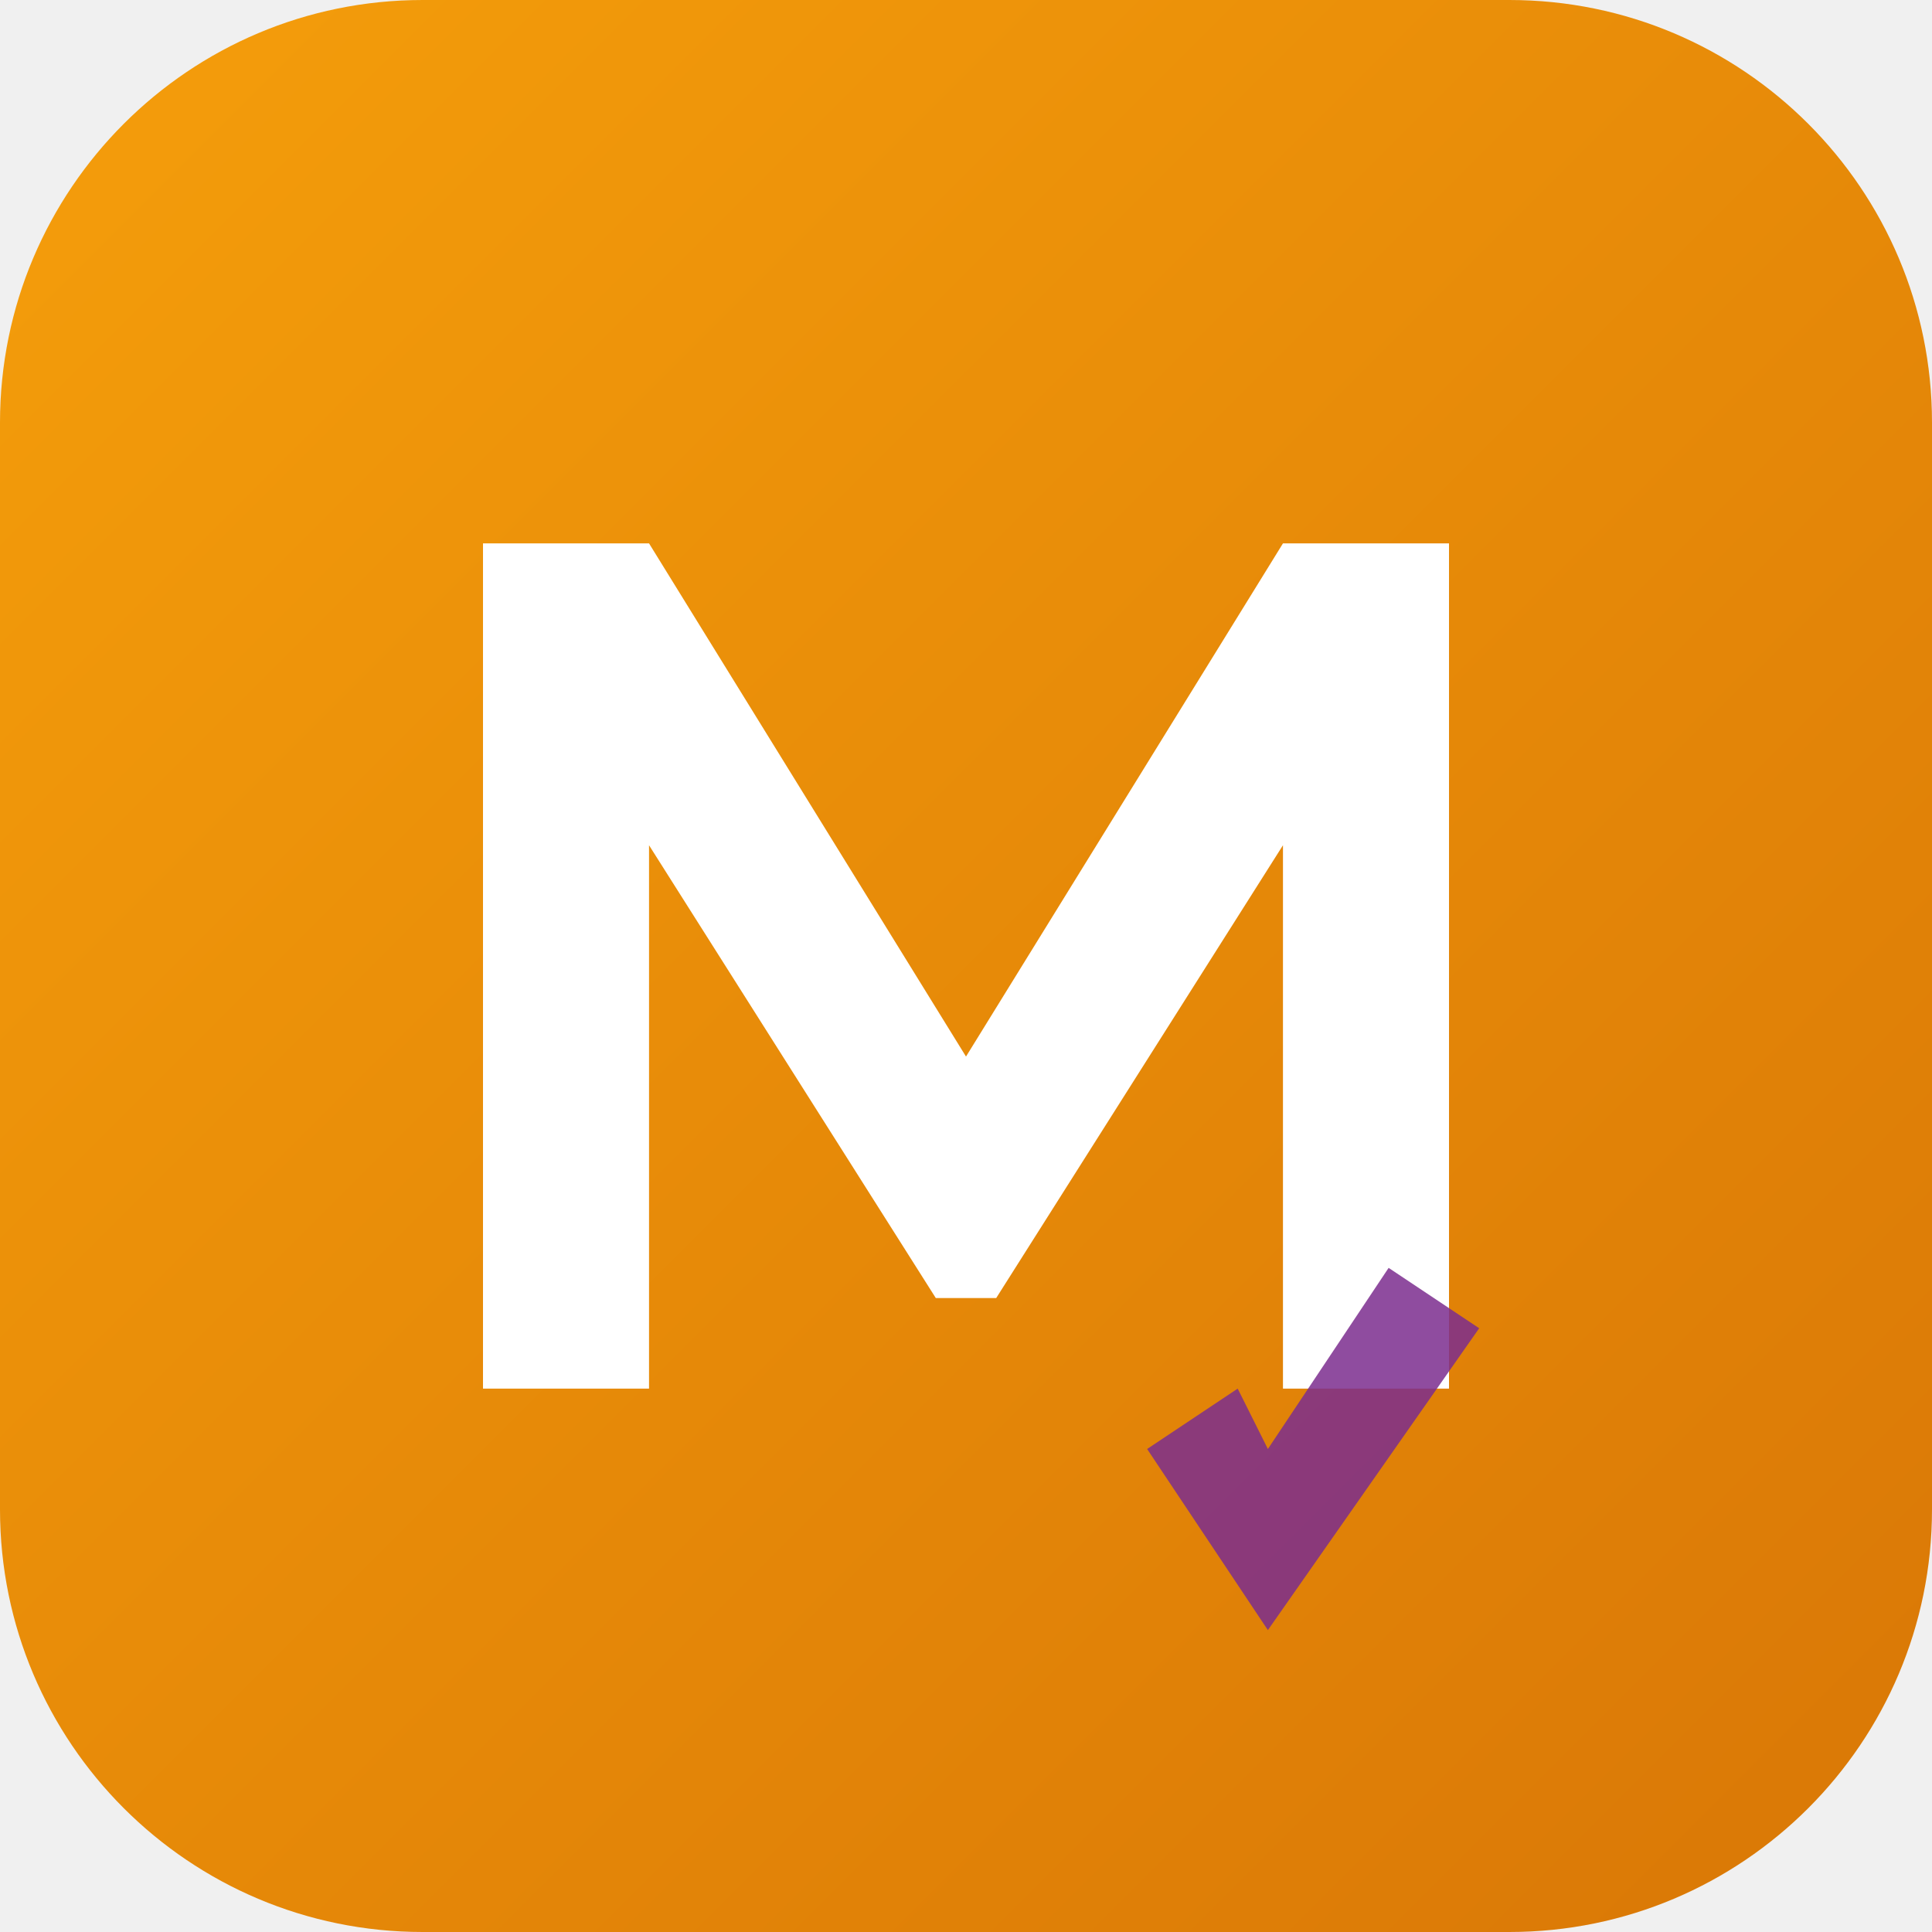
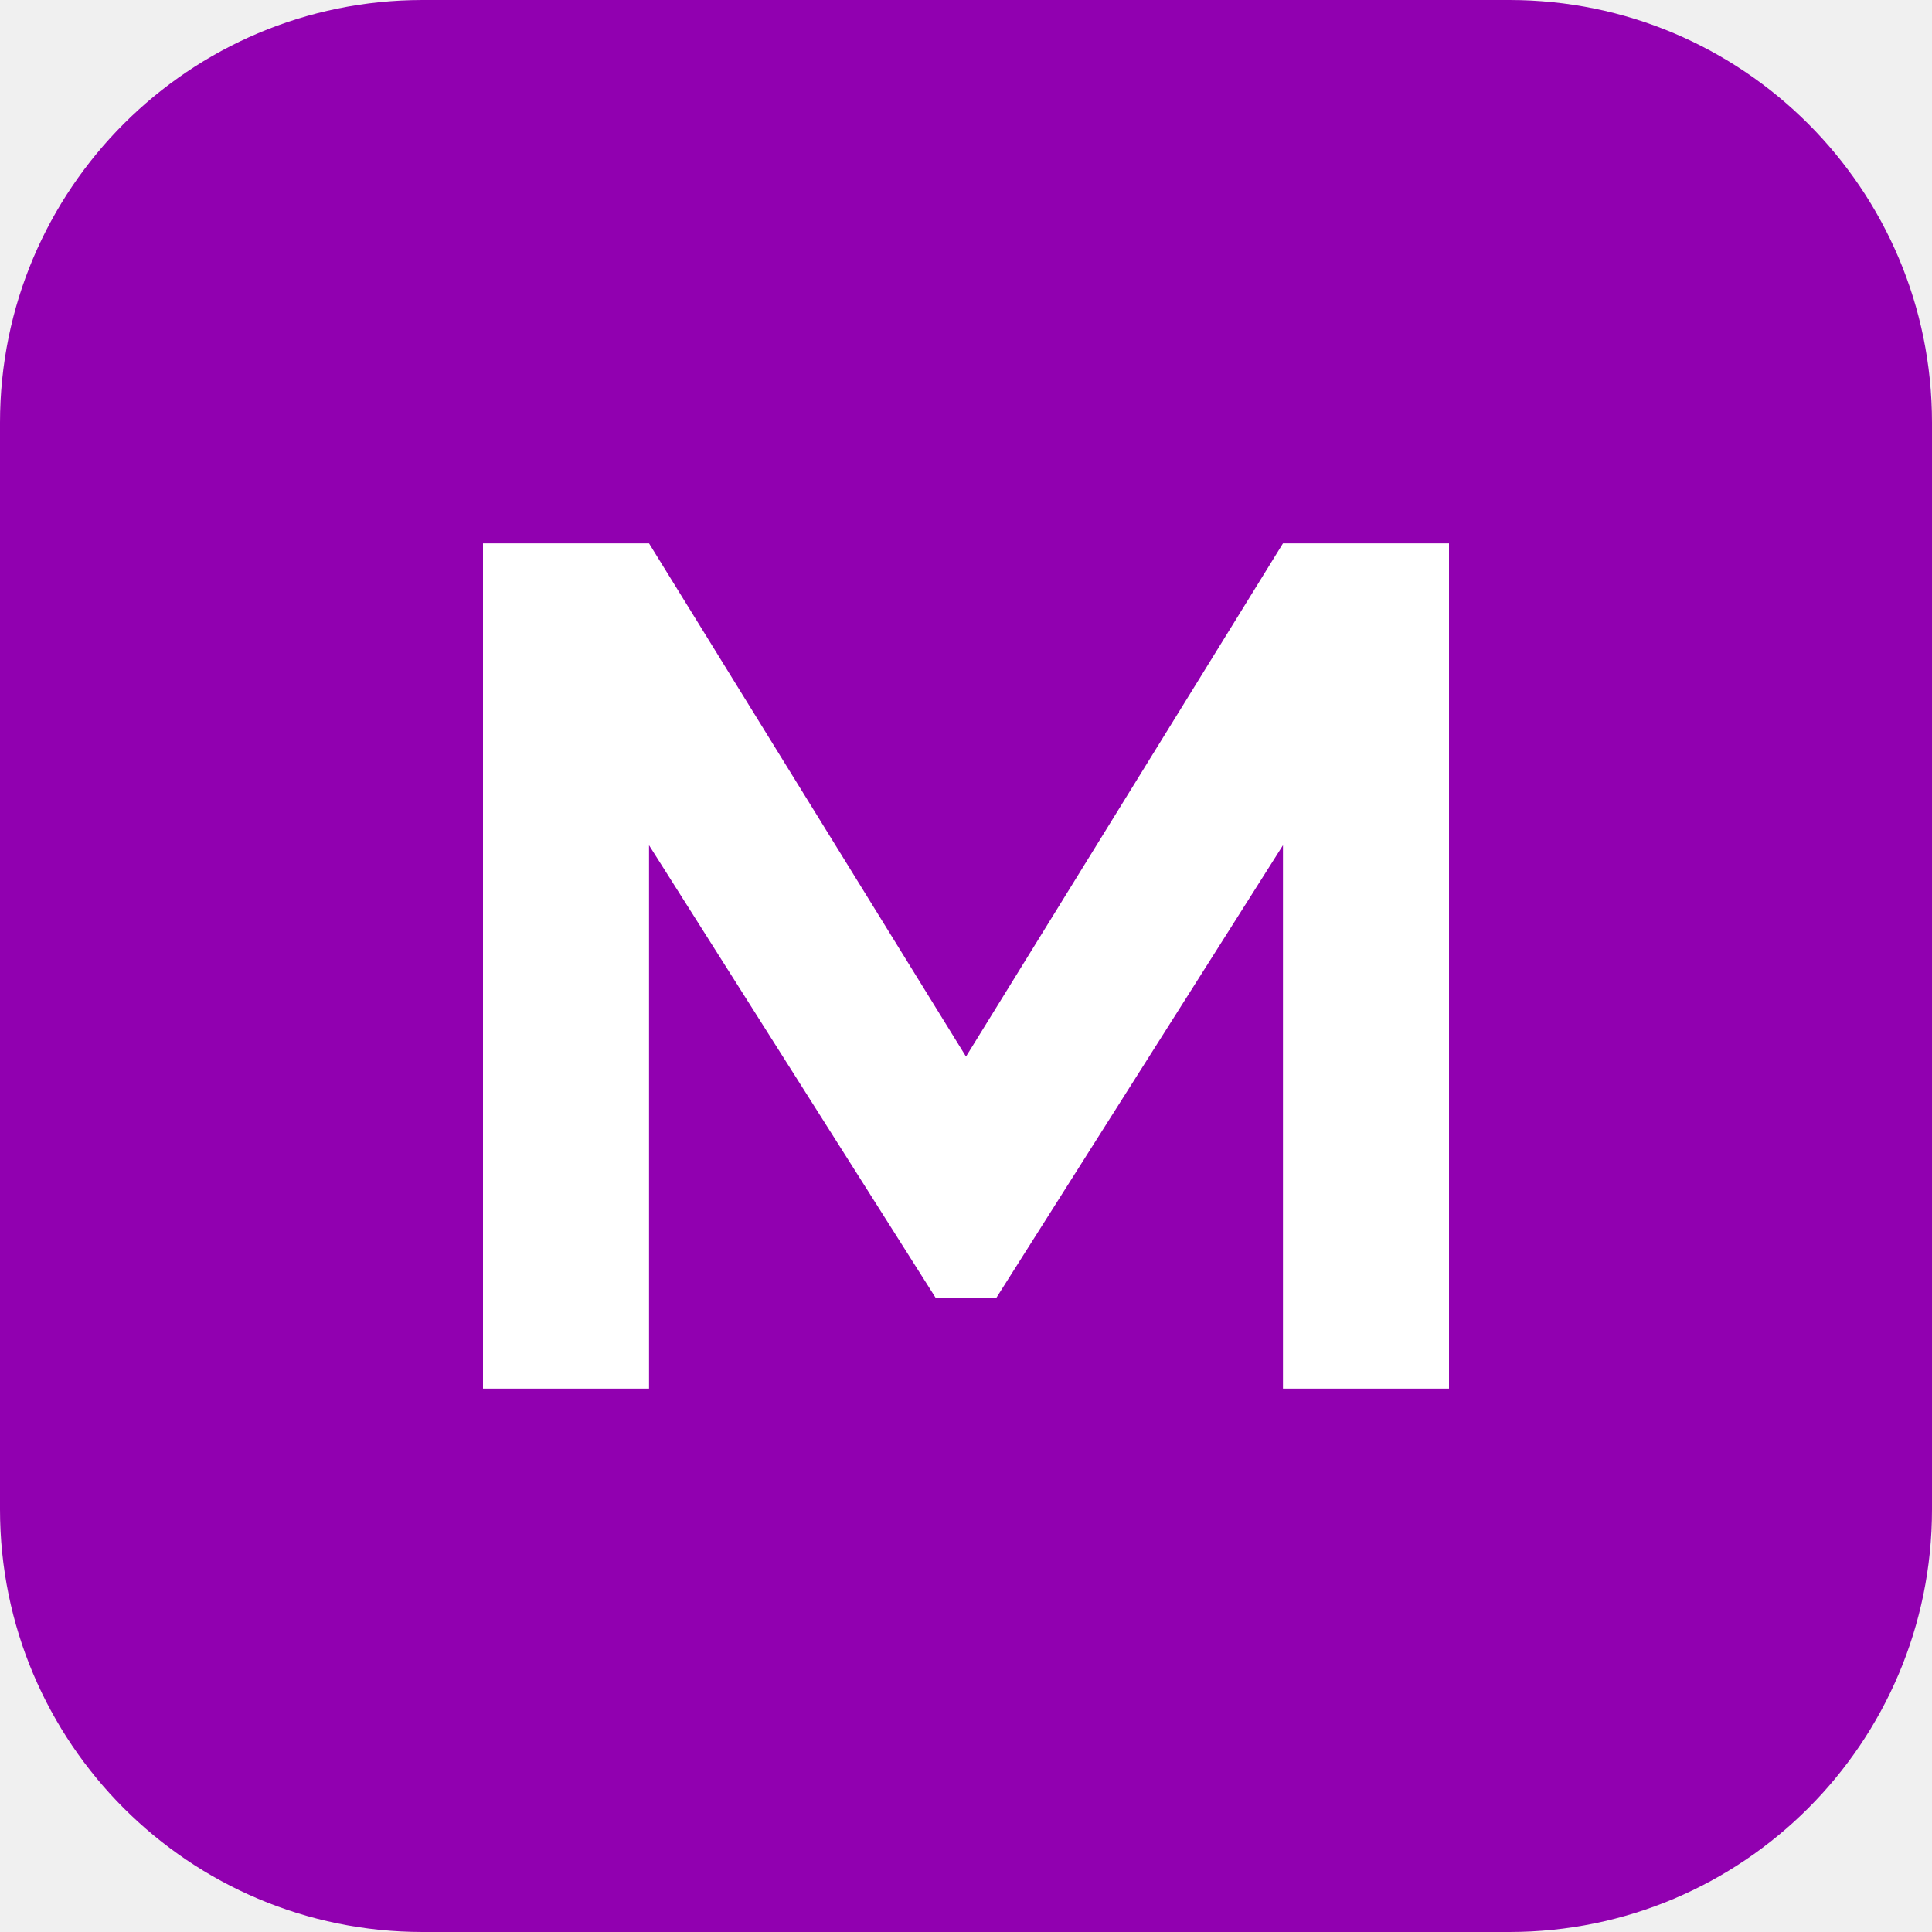
<svg xmlns="http://www.w3.org/2000/svg" viewBox="0 0 64 64" fill="none">
-   <defs>
-     <linearGradient id="bg" x1="0" y1="0" x2="64" y2="64" gradientUnits="userSpaceOnUse">
-       <stop offset="0%" stop-color="#F59E0B" />
-       <stop offset="100%" stop-color="#D97706" />
-     </linearGradient>
-   </defs>
-   <rect width="64" height="64" rx="14" fill="url(#bg)" />
+   <rect width="64" height="64" rx="14" fill="#9100B0" />
  <path d="M16 46V18h5.5l10.5 17 10.5-17H48v28h-5.5V28L33 43h-2L21.5 28v18H16z" fill="#fff" />
-   <path d="M42 48l4-6 3 2-7 10-4-6 3-2 1 2z" fill="#7B2D8E" opacity="0.85" />
</svg>
